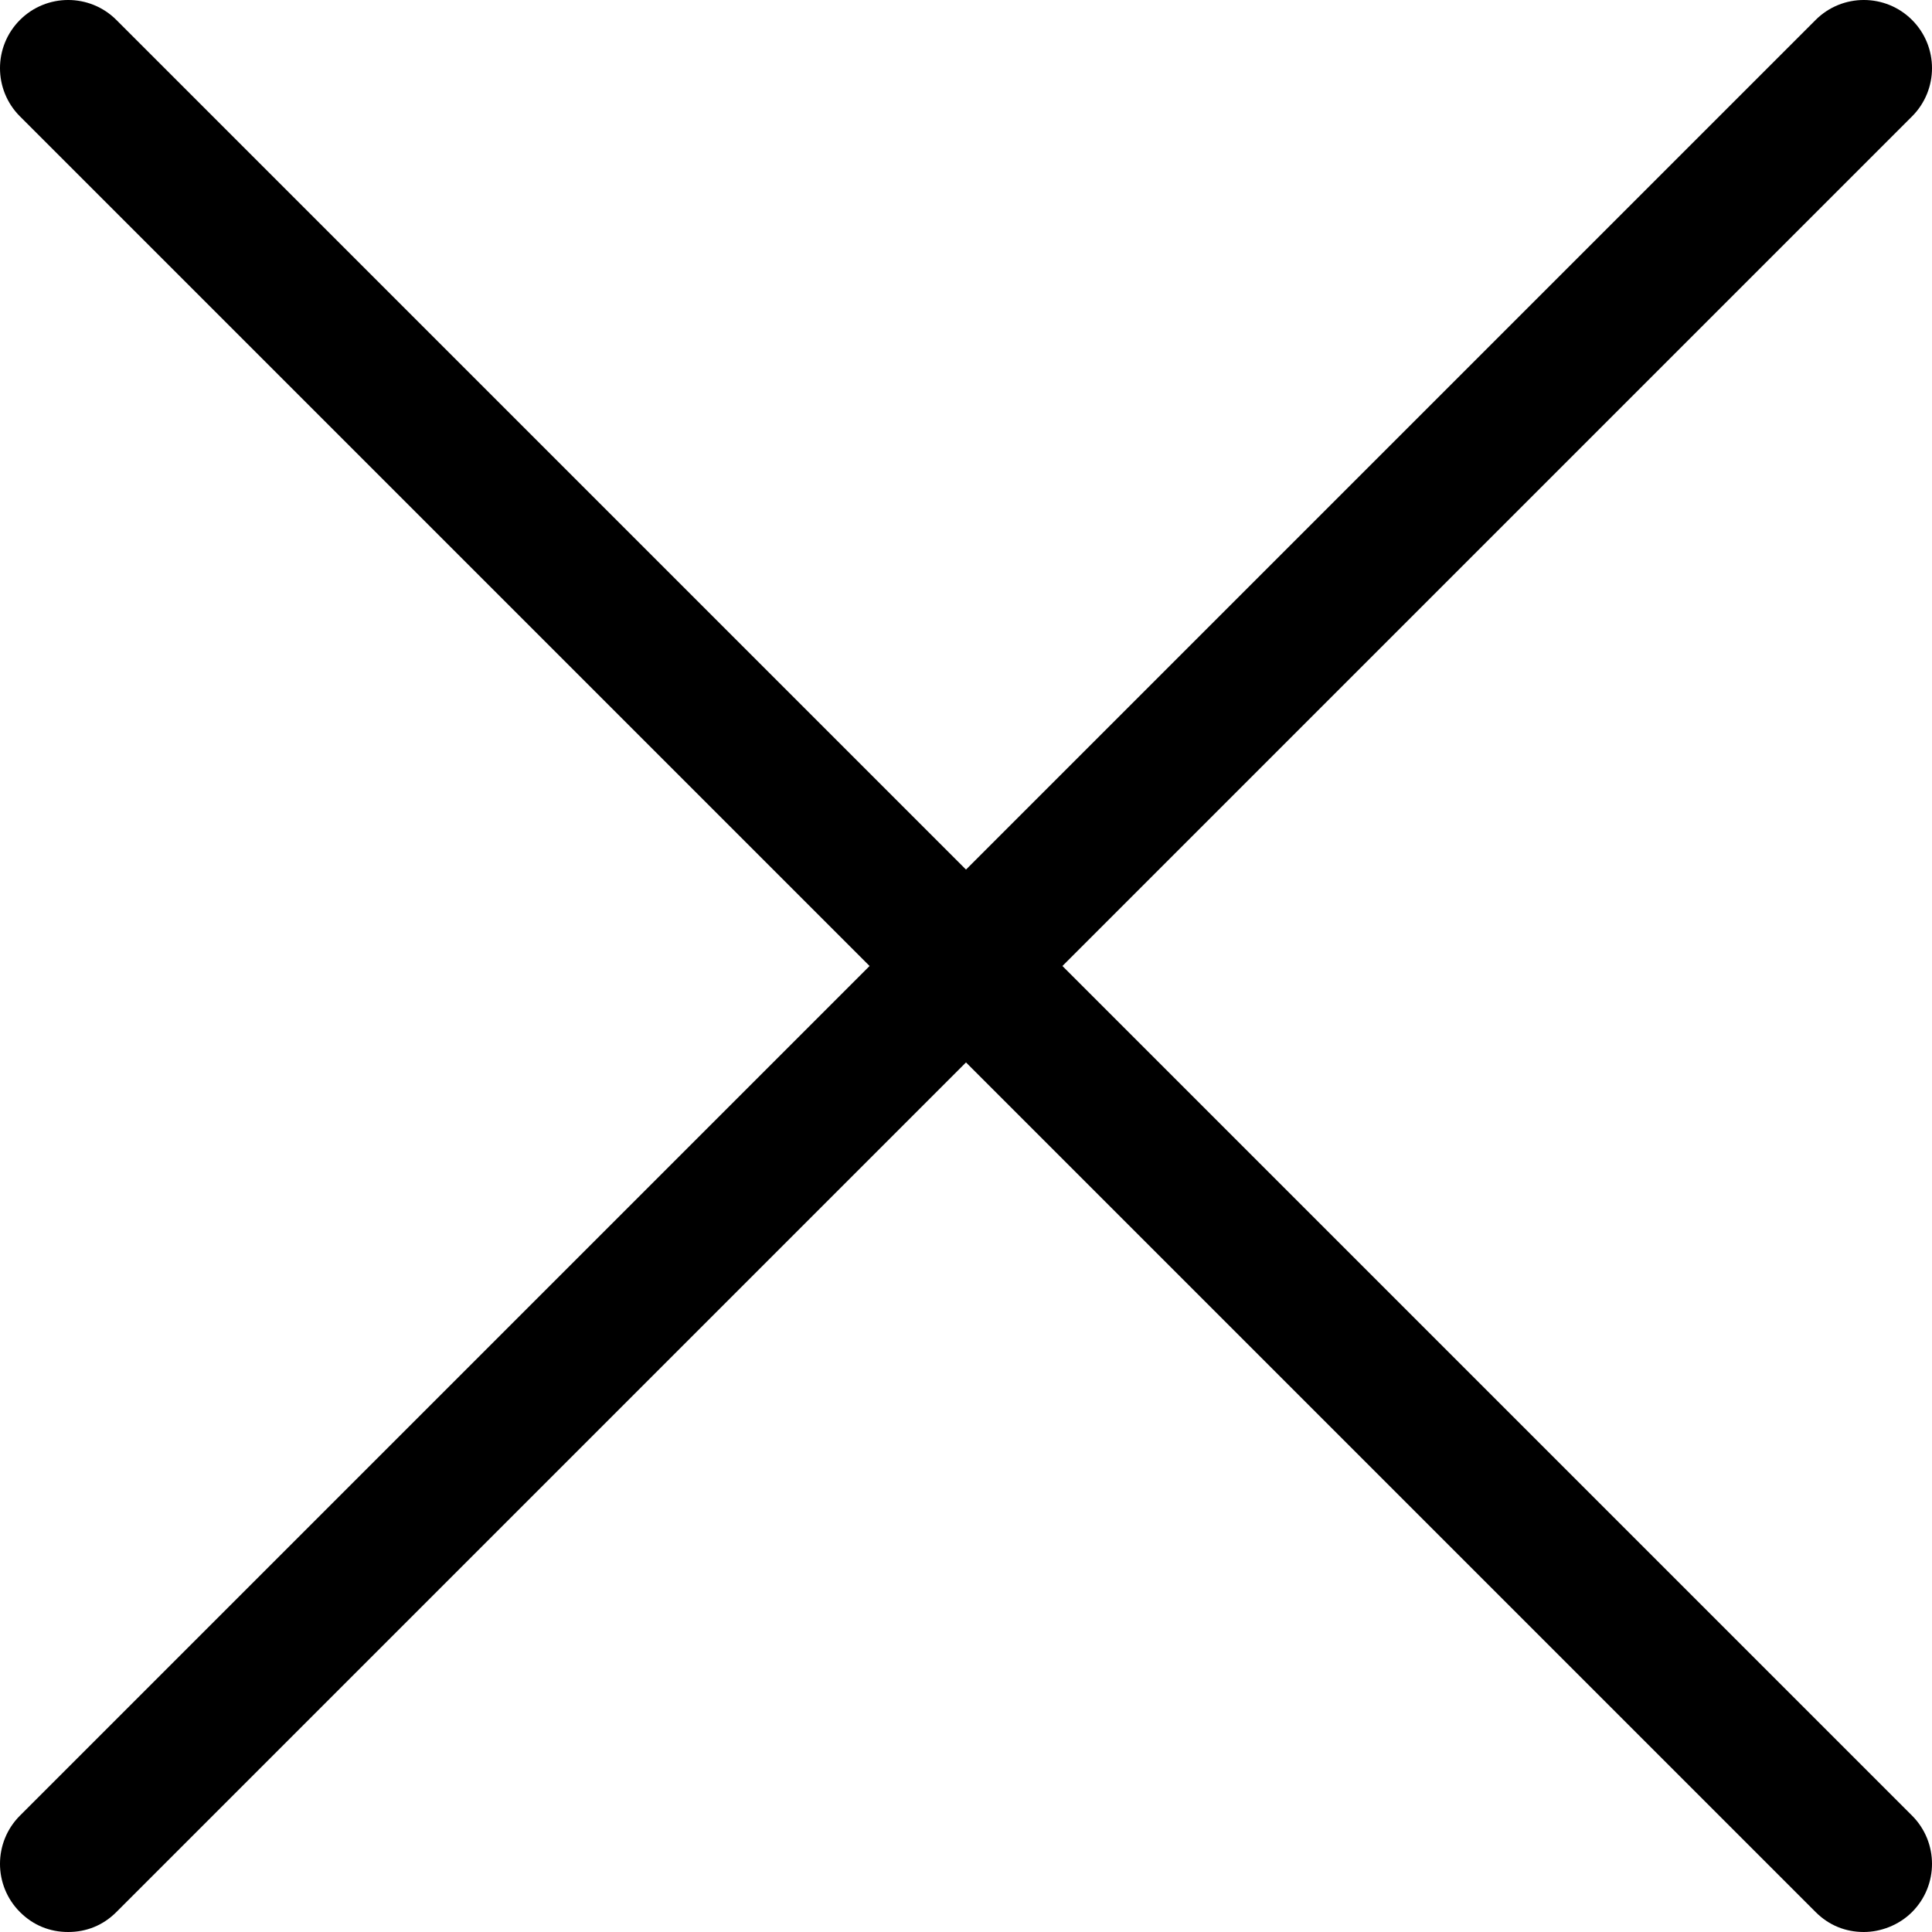
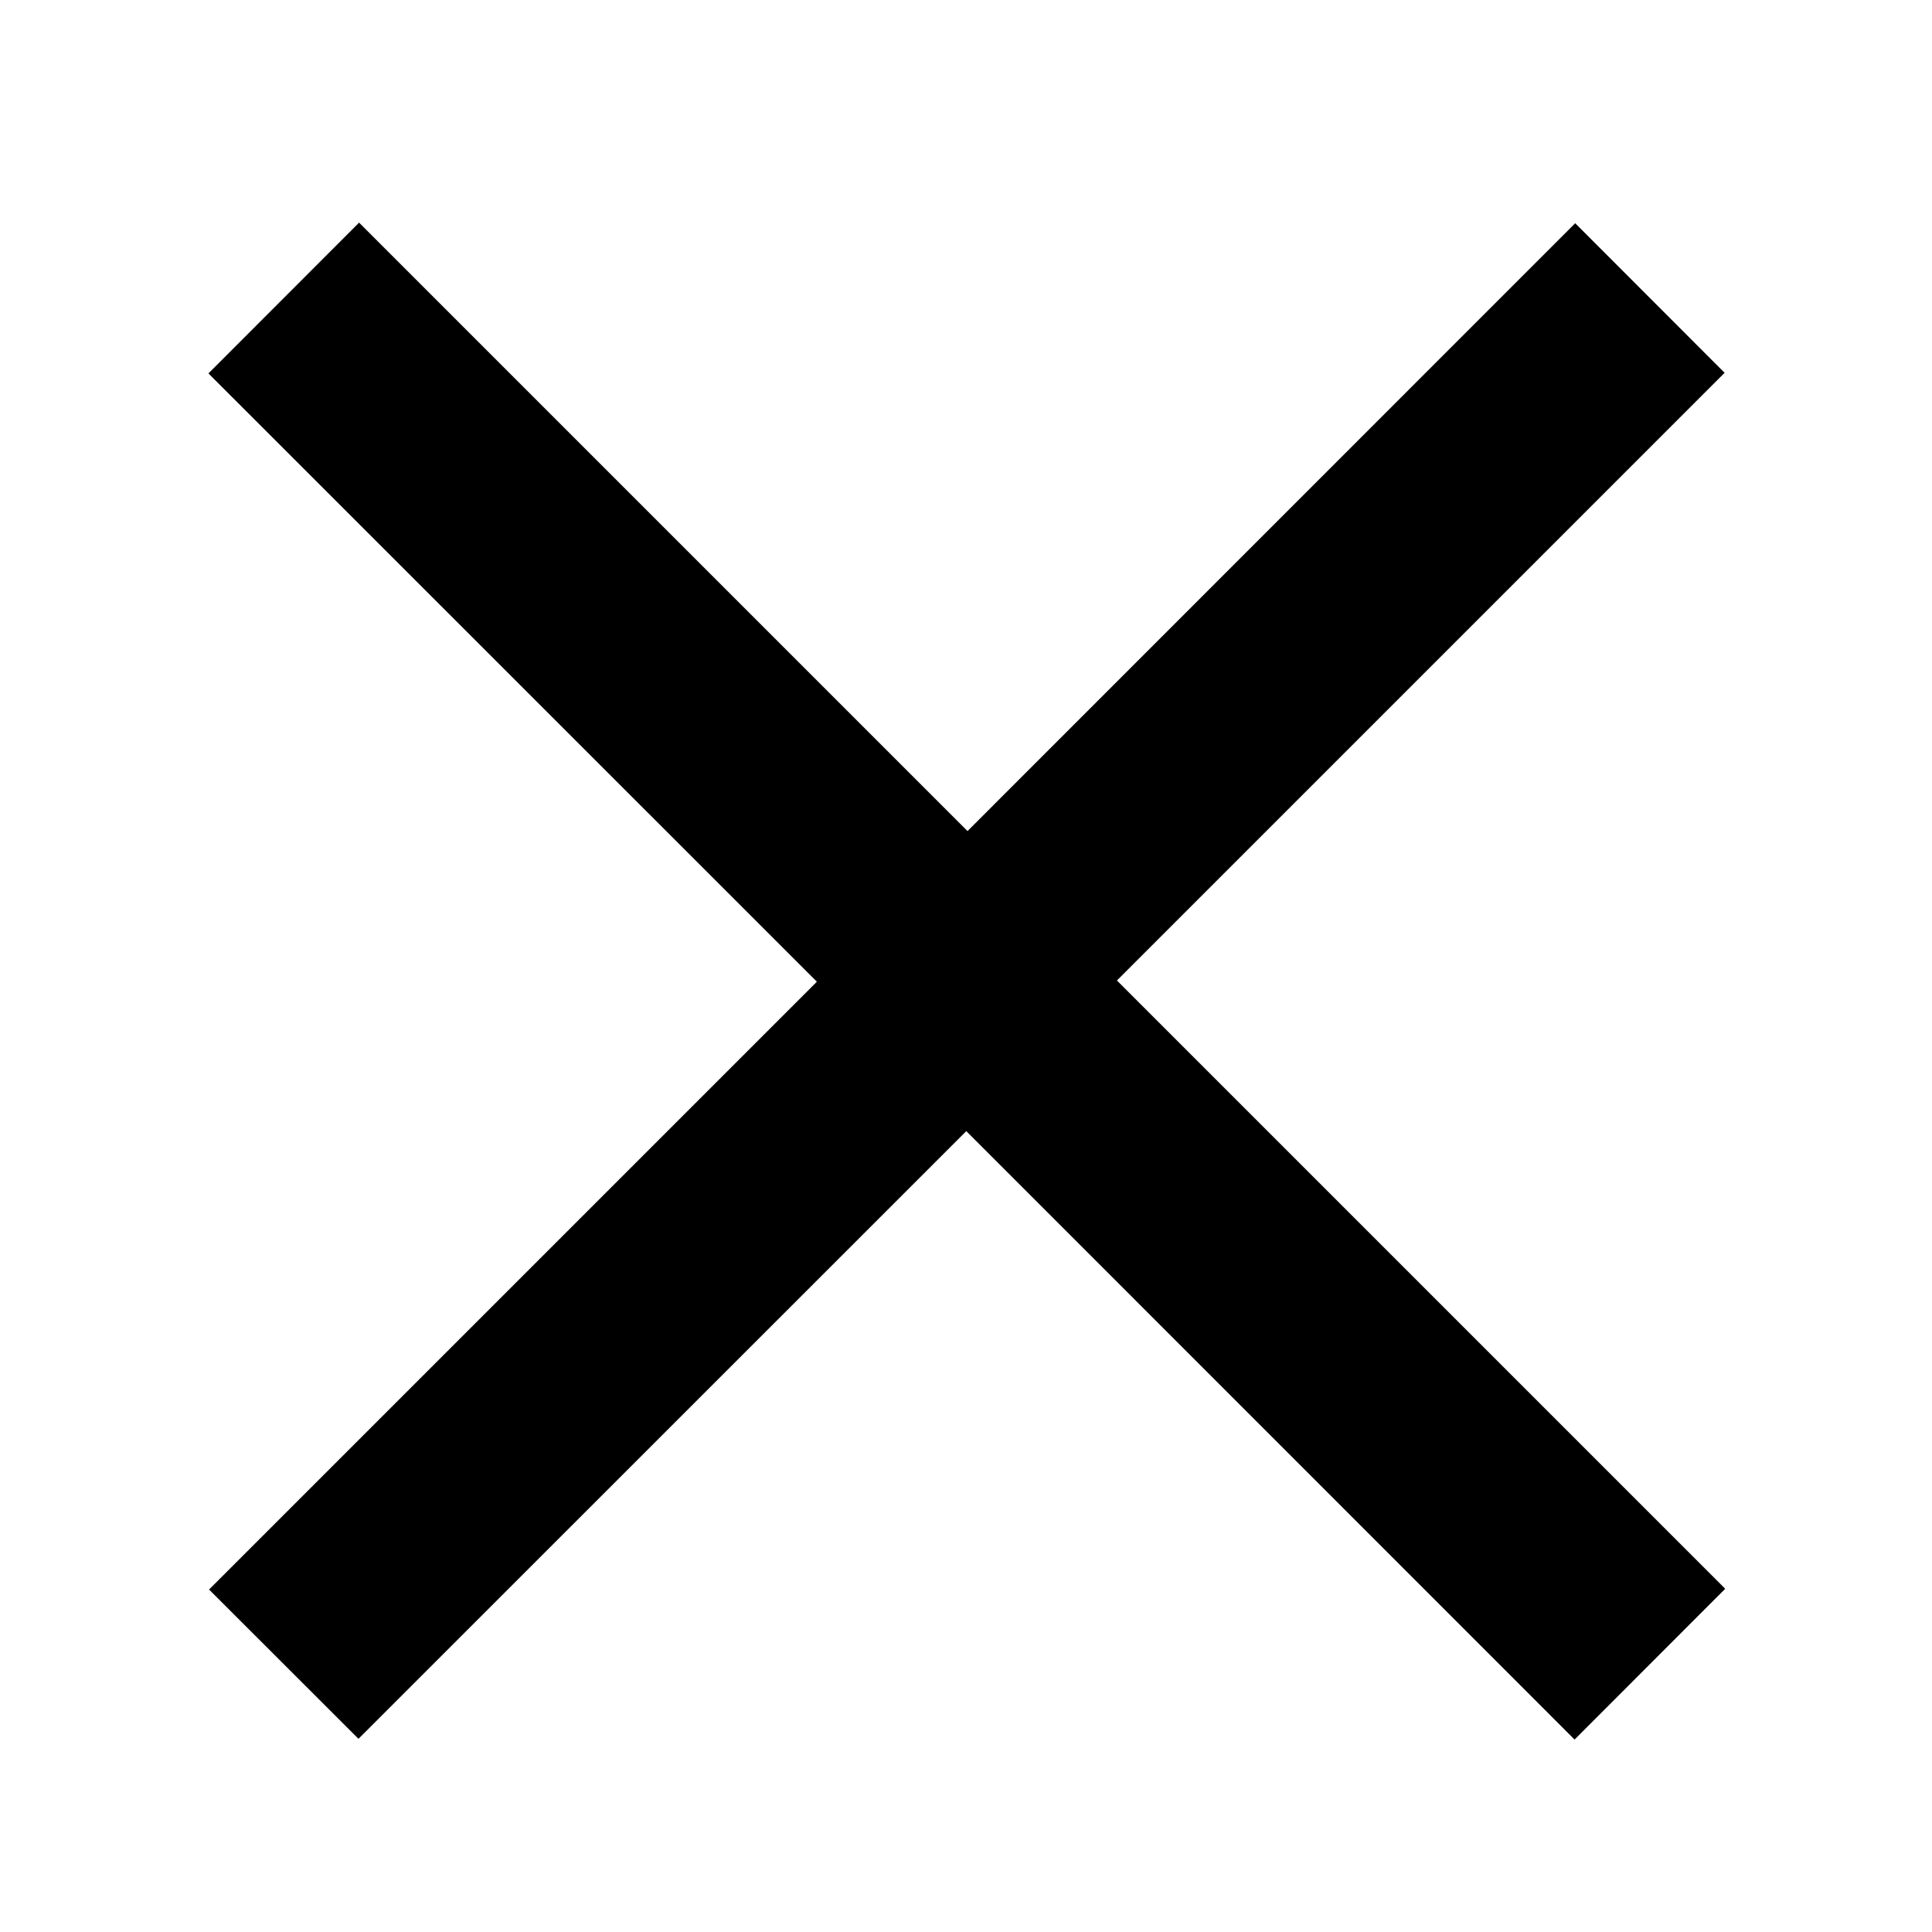
<svg xmlns="http://www.w3.org/2000/svg" width="128" height="128" viewBox="0 0 128 128">
-   <path d="M1.322 126.678C2.203 127.559 3.305 128 4.516 128C5.728 128 6.83 127.559 7.711 126.678L64 70.389L120.289 126.678C121.17 127.559 122.272 128 123.484 128C124.585 128 125.797 127.559 126.678 126.678C128.441 124.916 128.441 122.052 126.678 120.289L70.389 64L126.678 7.711C128.441 5.948 128.441 3.084 126.678 1.322C124.916 -0.441 122.052 -0.441 120.289 1.322L64 57.611L7.711 1.322C5.948 -0.441 3.084 -0.441 1.322 1.322C-0.441 3.084 -0.441 5.948 1.322 7.711L57.611 64L1.322 120.289C-0.441 122.052 -0.441 124.916 1.322 126.678Z" />
+   <path d="M114.3 105.26l-9.98 9.99-40.3-40.31-40.27 40.26-9.9-9.89 40.27-40.27-40.31-40.3 9.98-9.99L64.1 55.06l40.26-40.27 9.9 9.91L74 64.96l40.3 40.3z" />
</svg>
